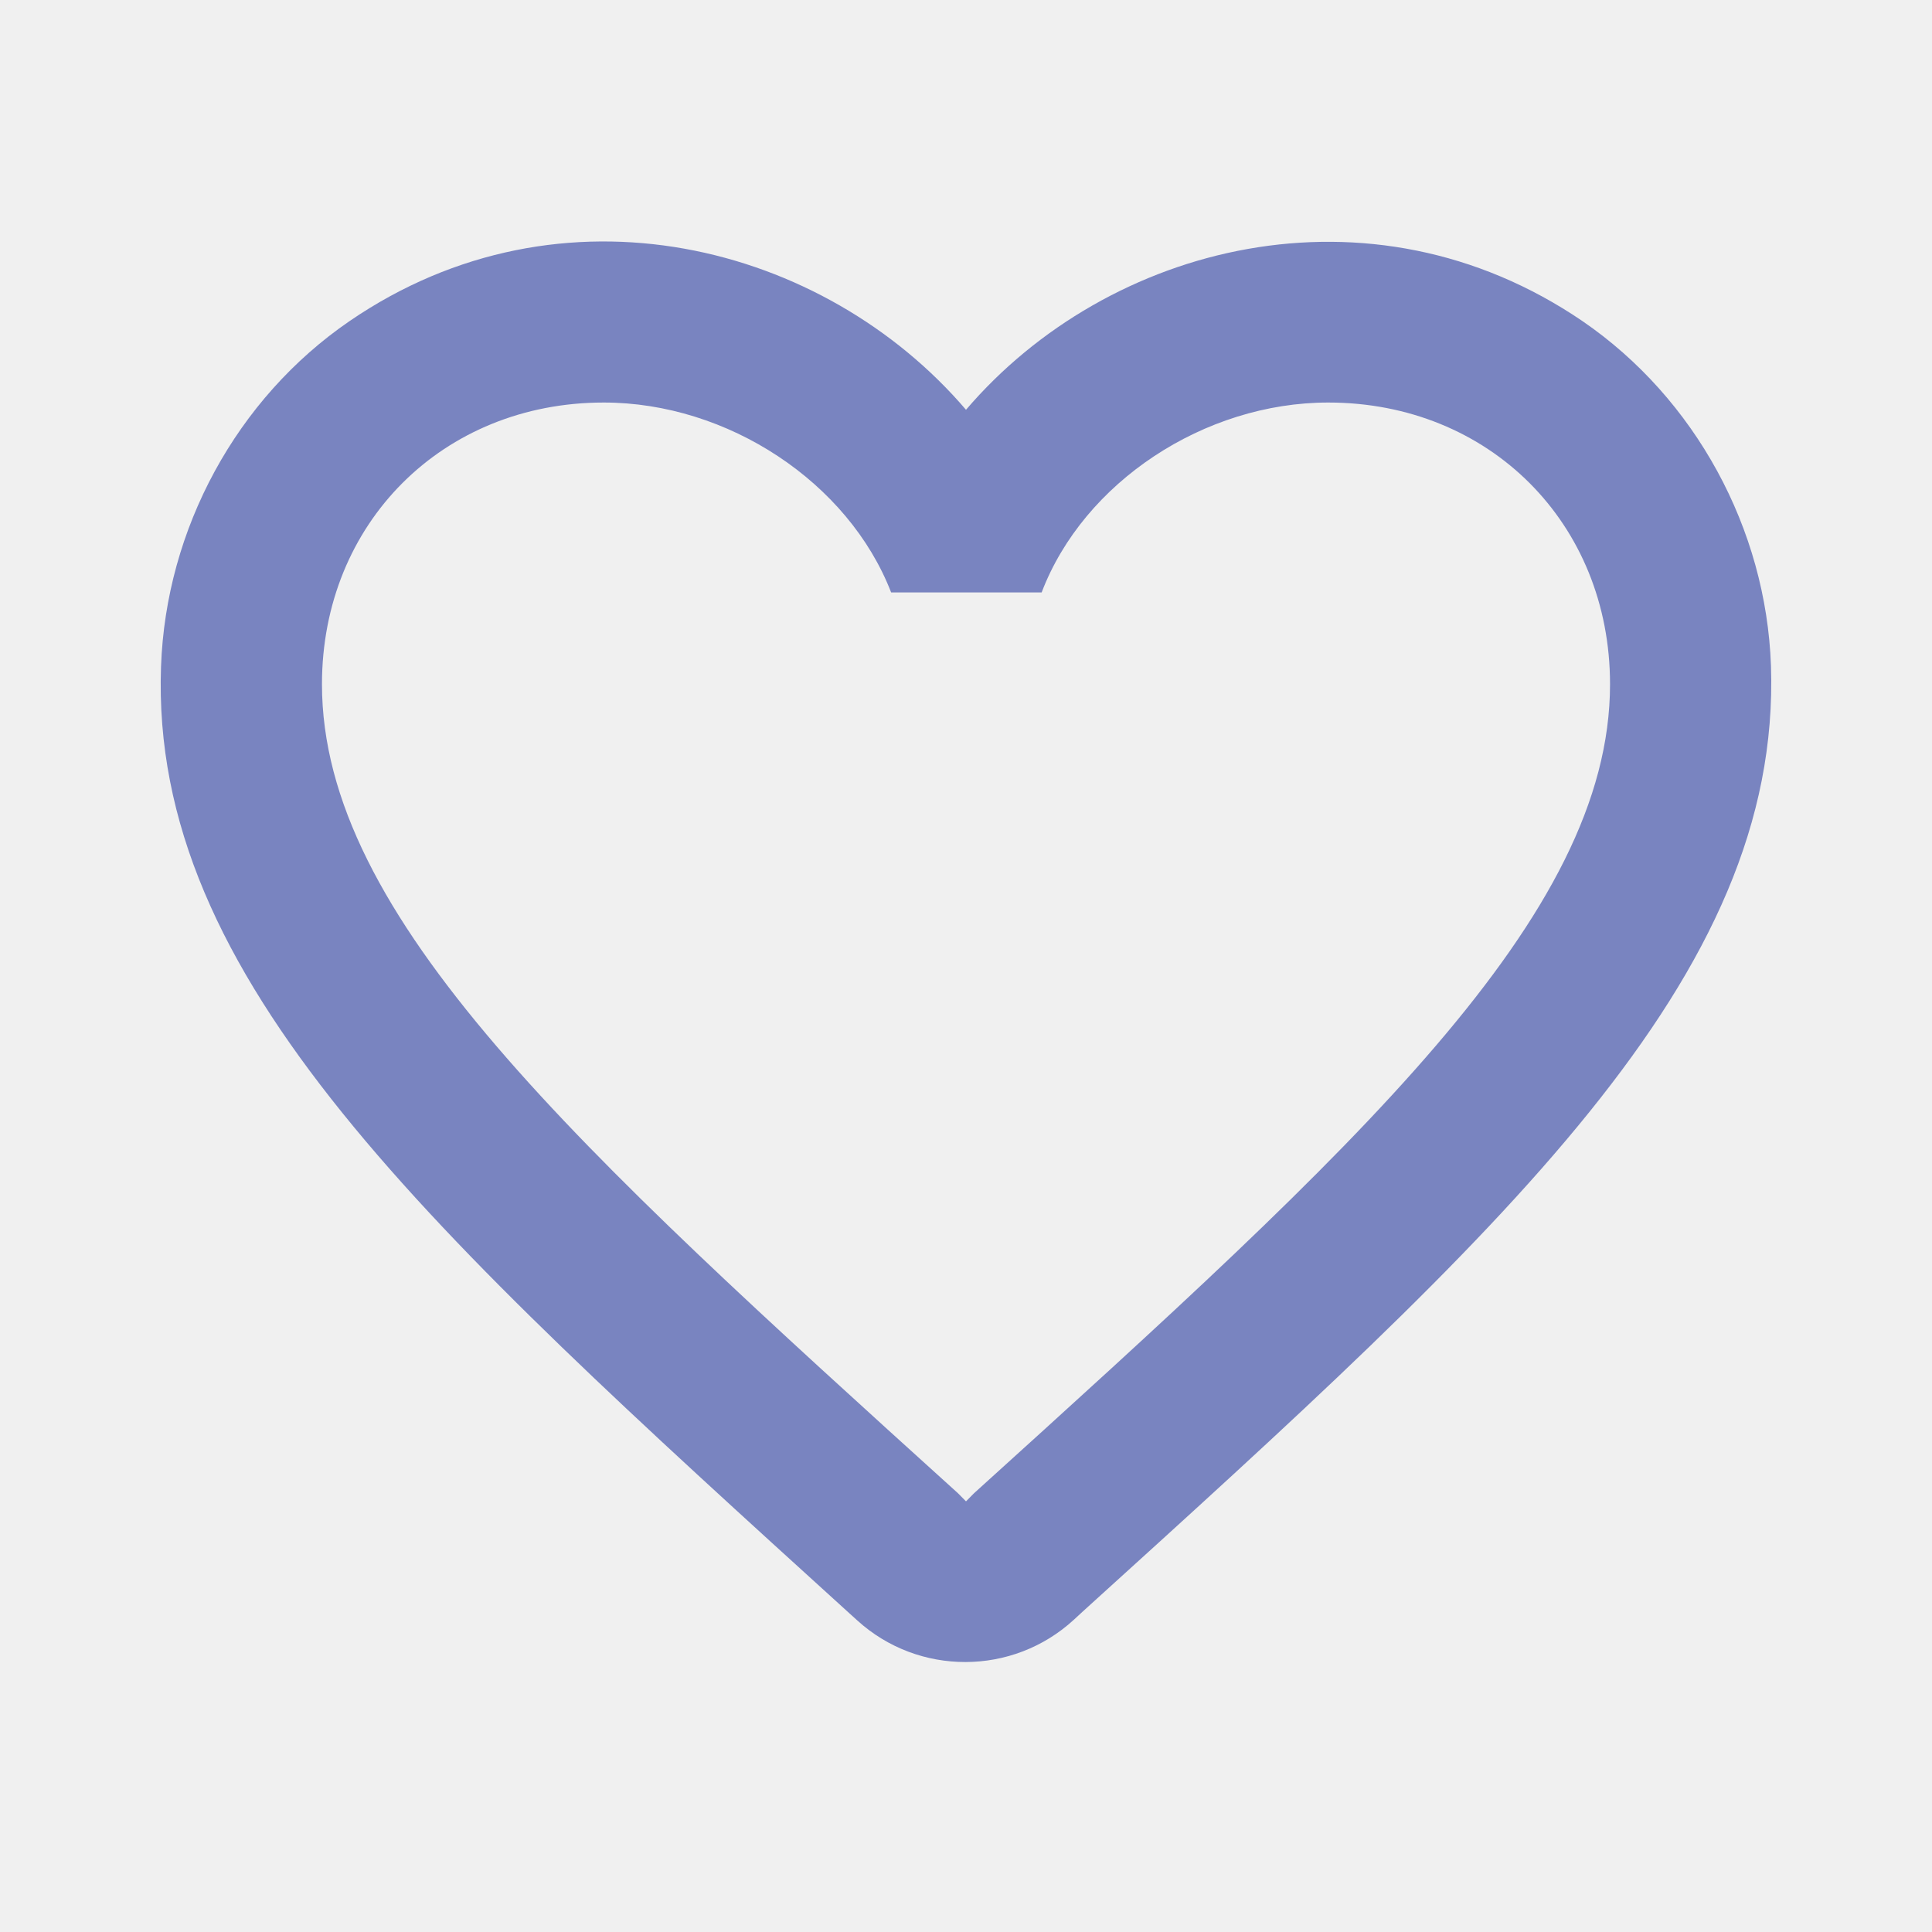
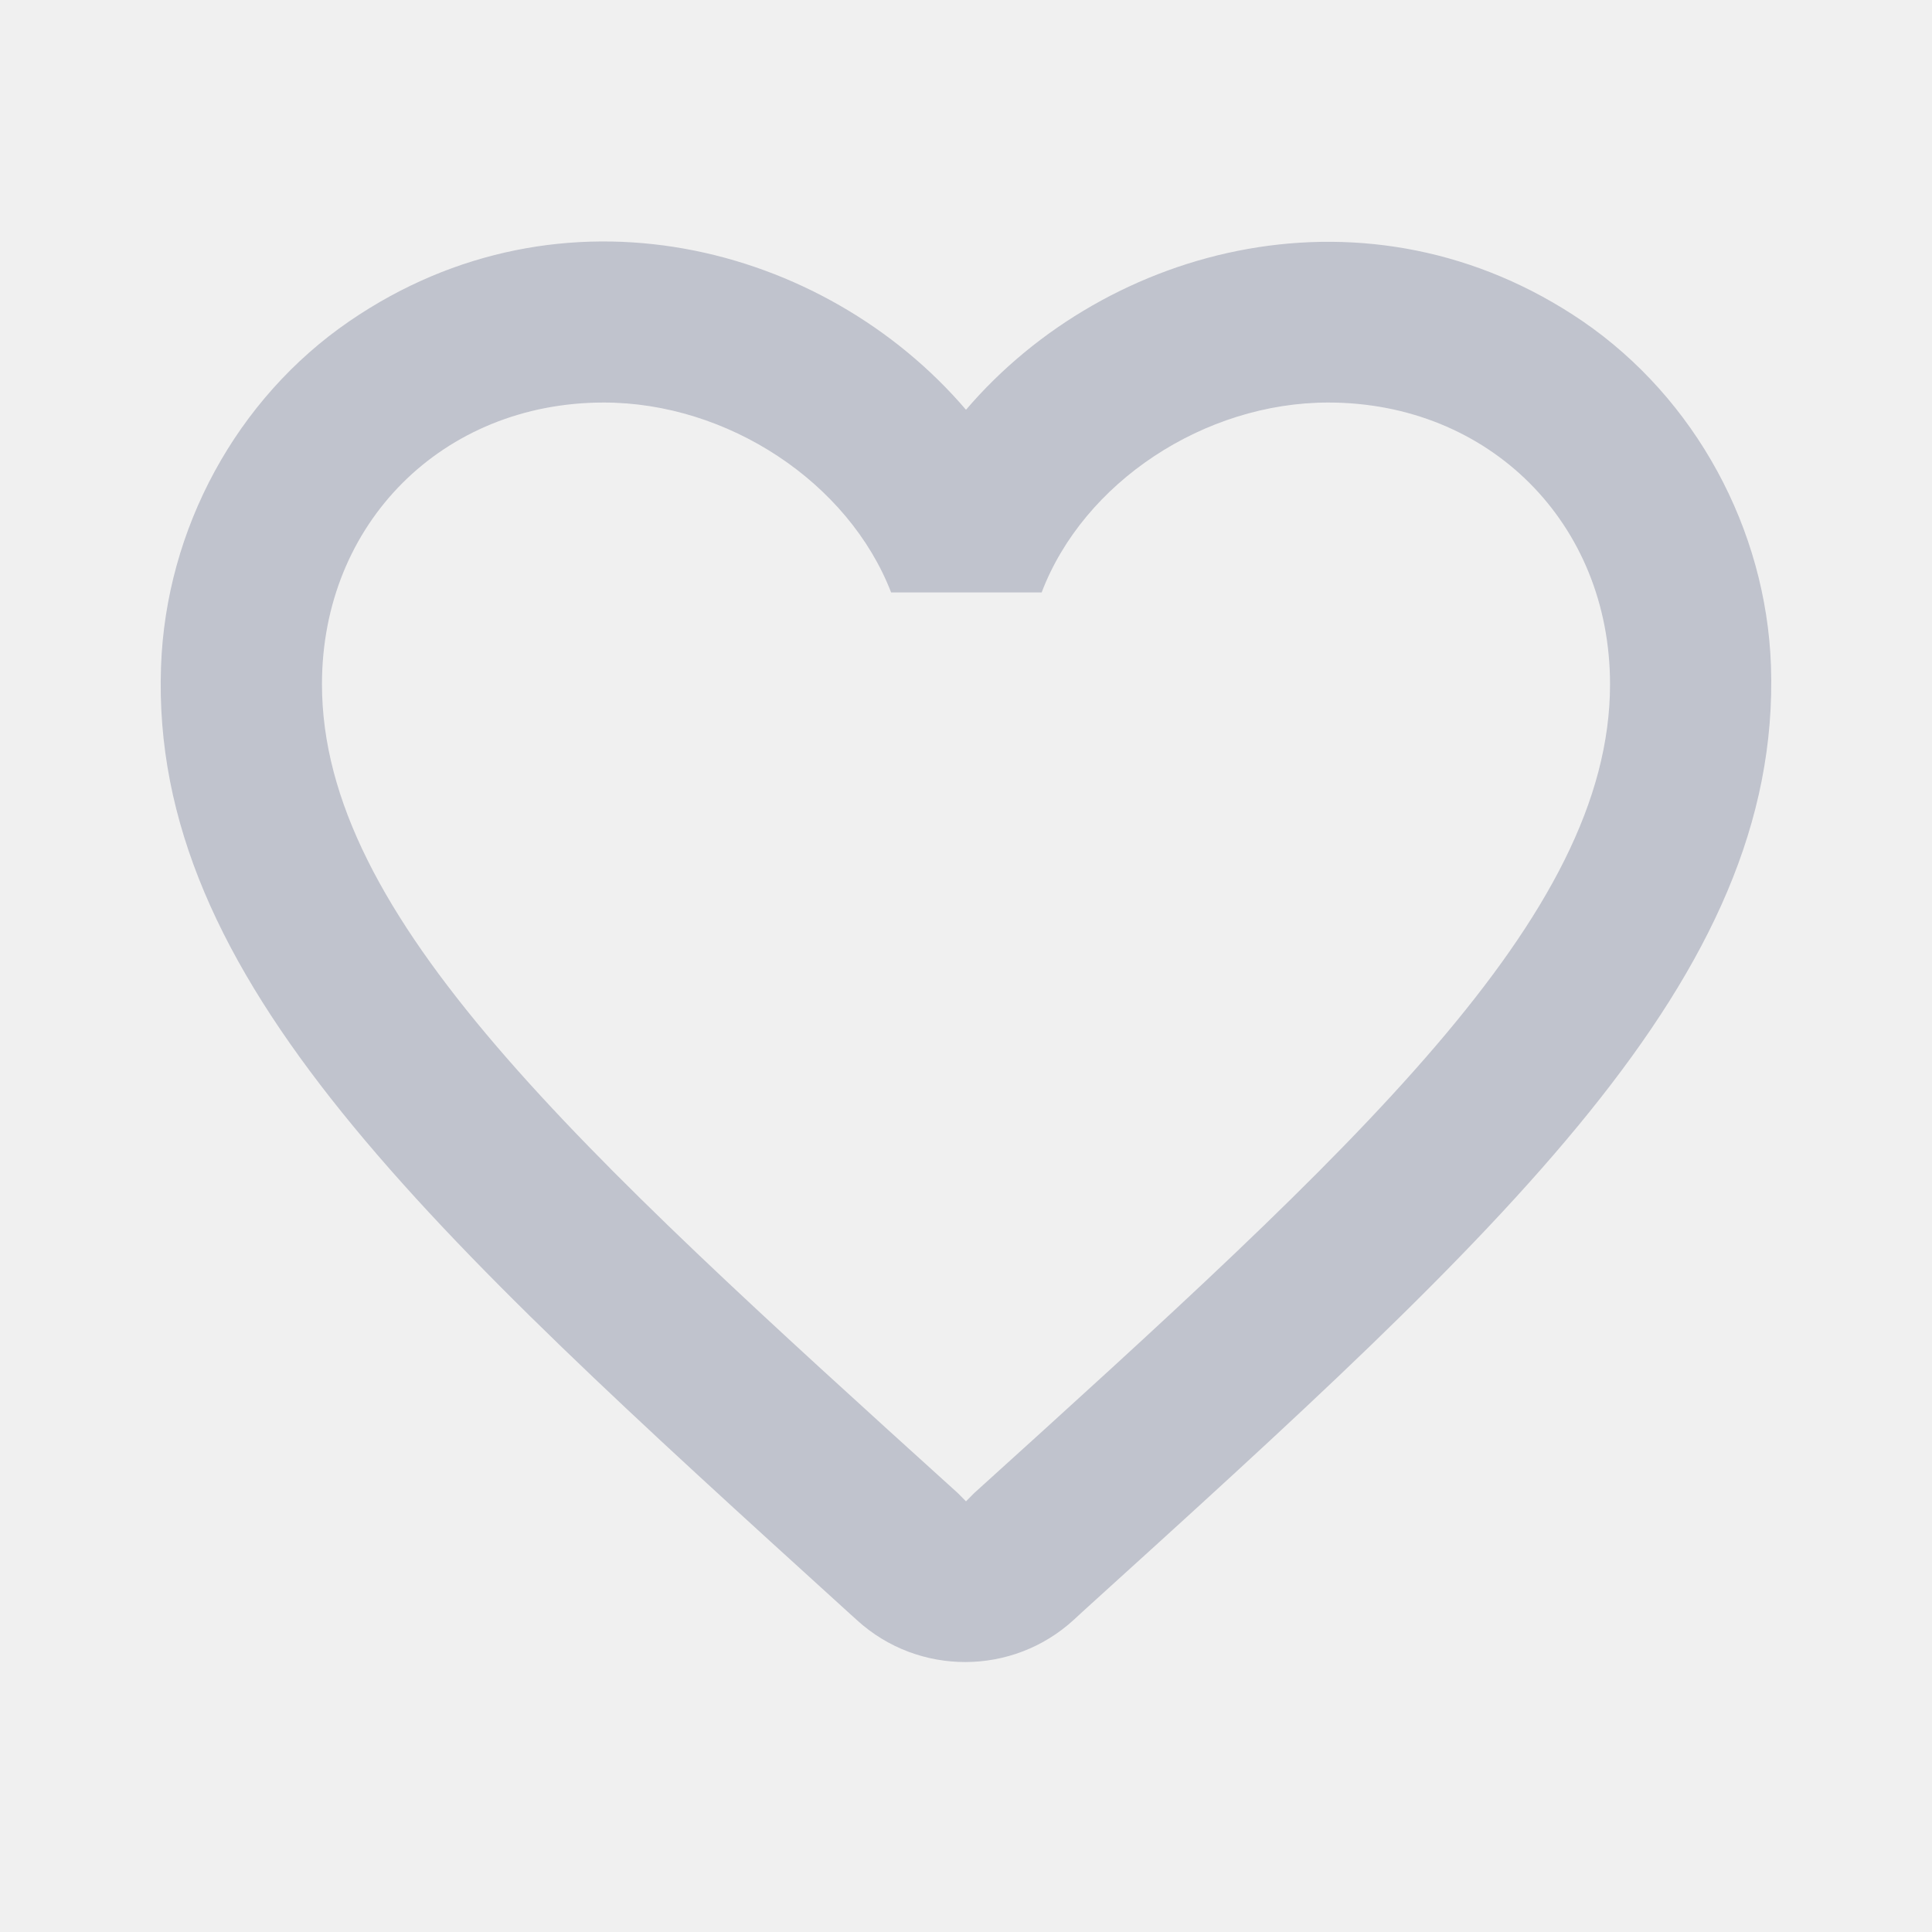
<svg xmlns="http://www.w3.org/2000/svg" width="20" height="20" viewBox="0 0 20 20" fill="none">
-   <g clip-path="url(#clip0_24_149)">
-     <path d="M16.383 3.325C14.183 1.825 11.467 2.525 10 4.242C8.533 2.525 5.817 1.817 3.617 3.325C2.45 4.125 1.717 5.475 1.667 6.9C1.55 10.133 4.417 12.725 8.792 16.7L8.875 16.775C9.508 17.35 10.483 17.35 11.117 16.767L11.208 16.683C15.583 12.717 18.442 10.125 18.333 6.892C18.283 5.475 17.55 4.125 16.383 3.325V3.325ZM10.083 15.458L10 15.542L9.917 15.458C5.95 11.867 3.333 9.492 3.333 7.083C3.333 5.417 4.583 4.167 6.25 4.167C7.533 4.167 8.783 4.992 9.225 6.133H10.783C11.217 4.992 12.467 4.167 13.75 4.167C15.417 4.167 16.667 5.417 16.667 7.083C16.667 9.492 14.05 11.867 10.083 15.458Z" fill="#7984C0" />
+   <g opacity="0.5" clip-path="url(#clip0_2221_1595)">
+     <path d="M16.383 3.325C14.183 1.825 11.467 2.525 10 4.242C8.533 2.525 5.817 1.817 3.617 3.325C2.45 4.125 1.717 5.475 1.667 6.9C1.55 10.133 4.417 12.725 8.792 16.7L8.875 16.775C9.508 17.35 10.483 17.35 11.117 16.767L11.208 16.683C15.583 12.717 18.442 10.125 18.333 6.892C18.283 5.475 17.55 4.125 16.383 3.325ZM10.083 15.458L10 15.542L9.917 15.458C5.95 11.867 3.333 9.492 3.333 7.083C3.333 5.417 4.583 4.167 6.25 4.167C7.533 4.167 8.783 4.992 9.225 6.133H10.783C11.217 4.992 12.467 4.167 13.75 4.167C15.417 4.167 16.667 5.417 16.667 7.083C16.667 9.492 14.05 11.867 10.083 15.458Z" fill="#9095A9" />
  </g>
  <defs>
-     <clipPath id="clip0_24_149">
+     <clipPath id="clip0_2221_1595">
      <rect width="20" height="20" fill="white" />
    </clipPath>
  </defs>
</svg>
